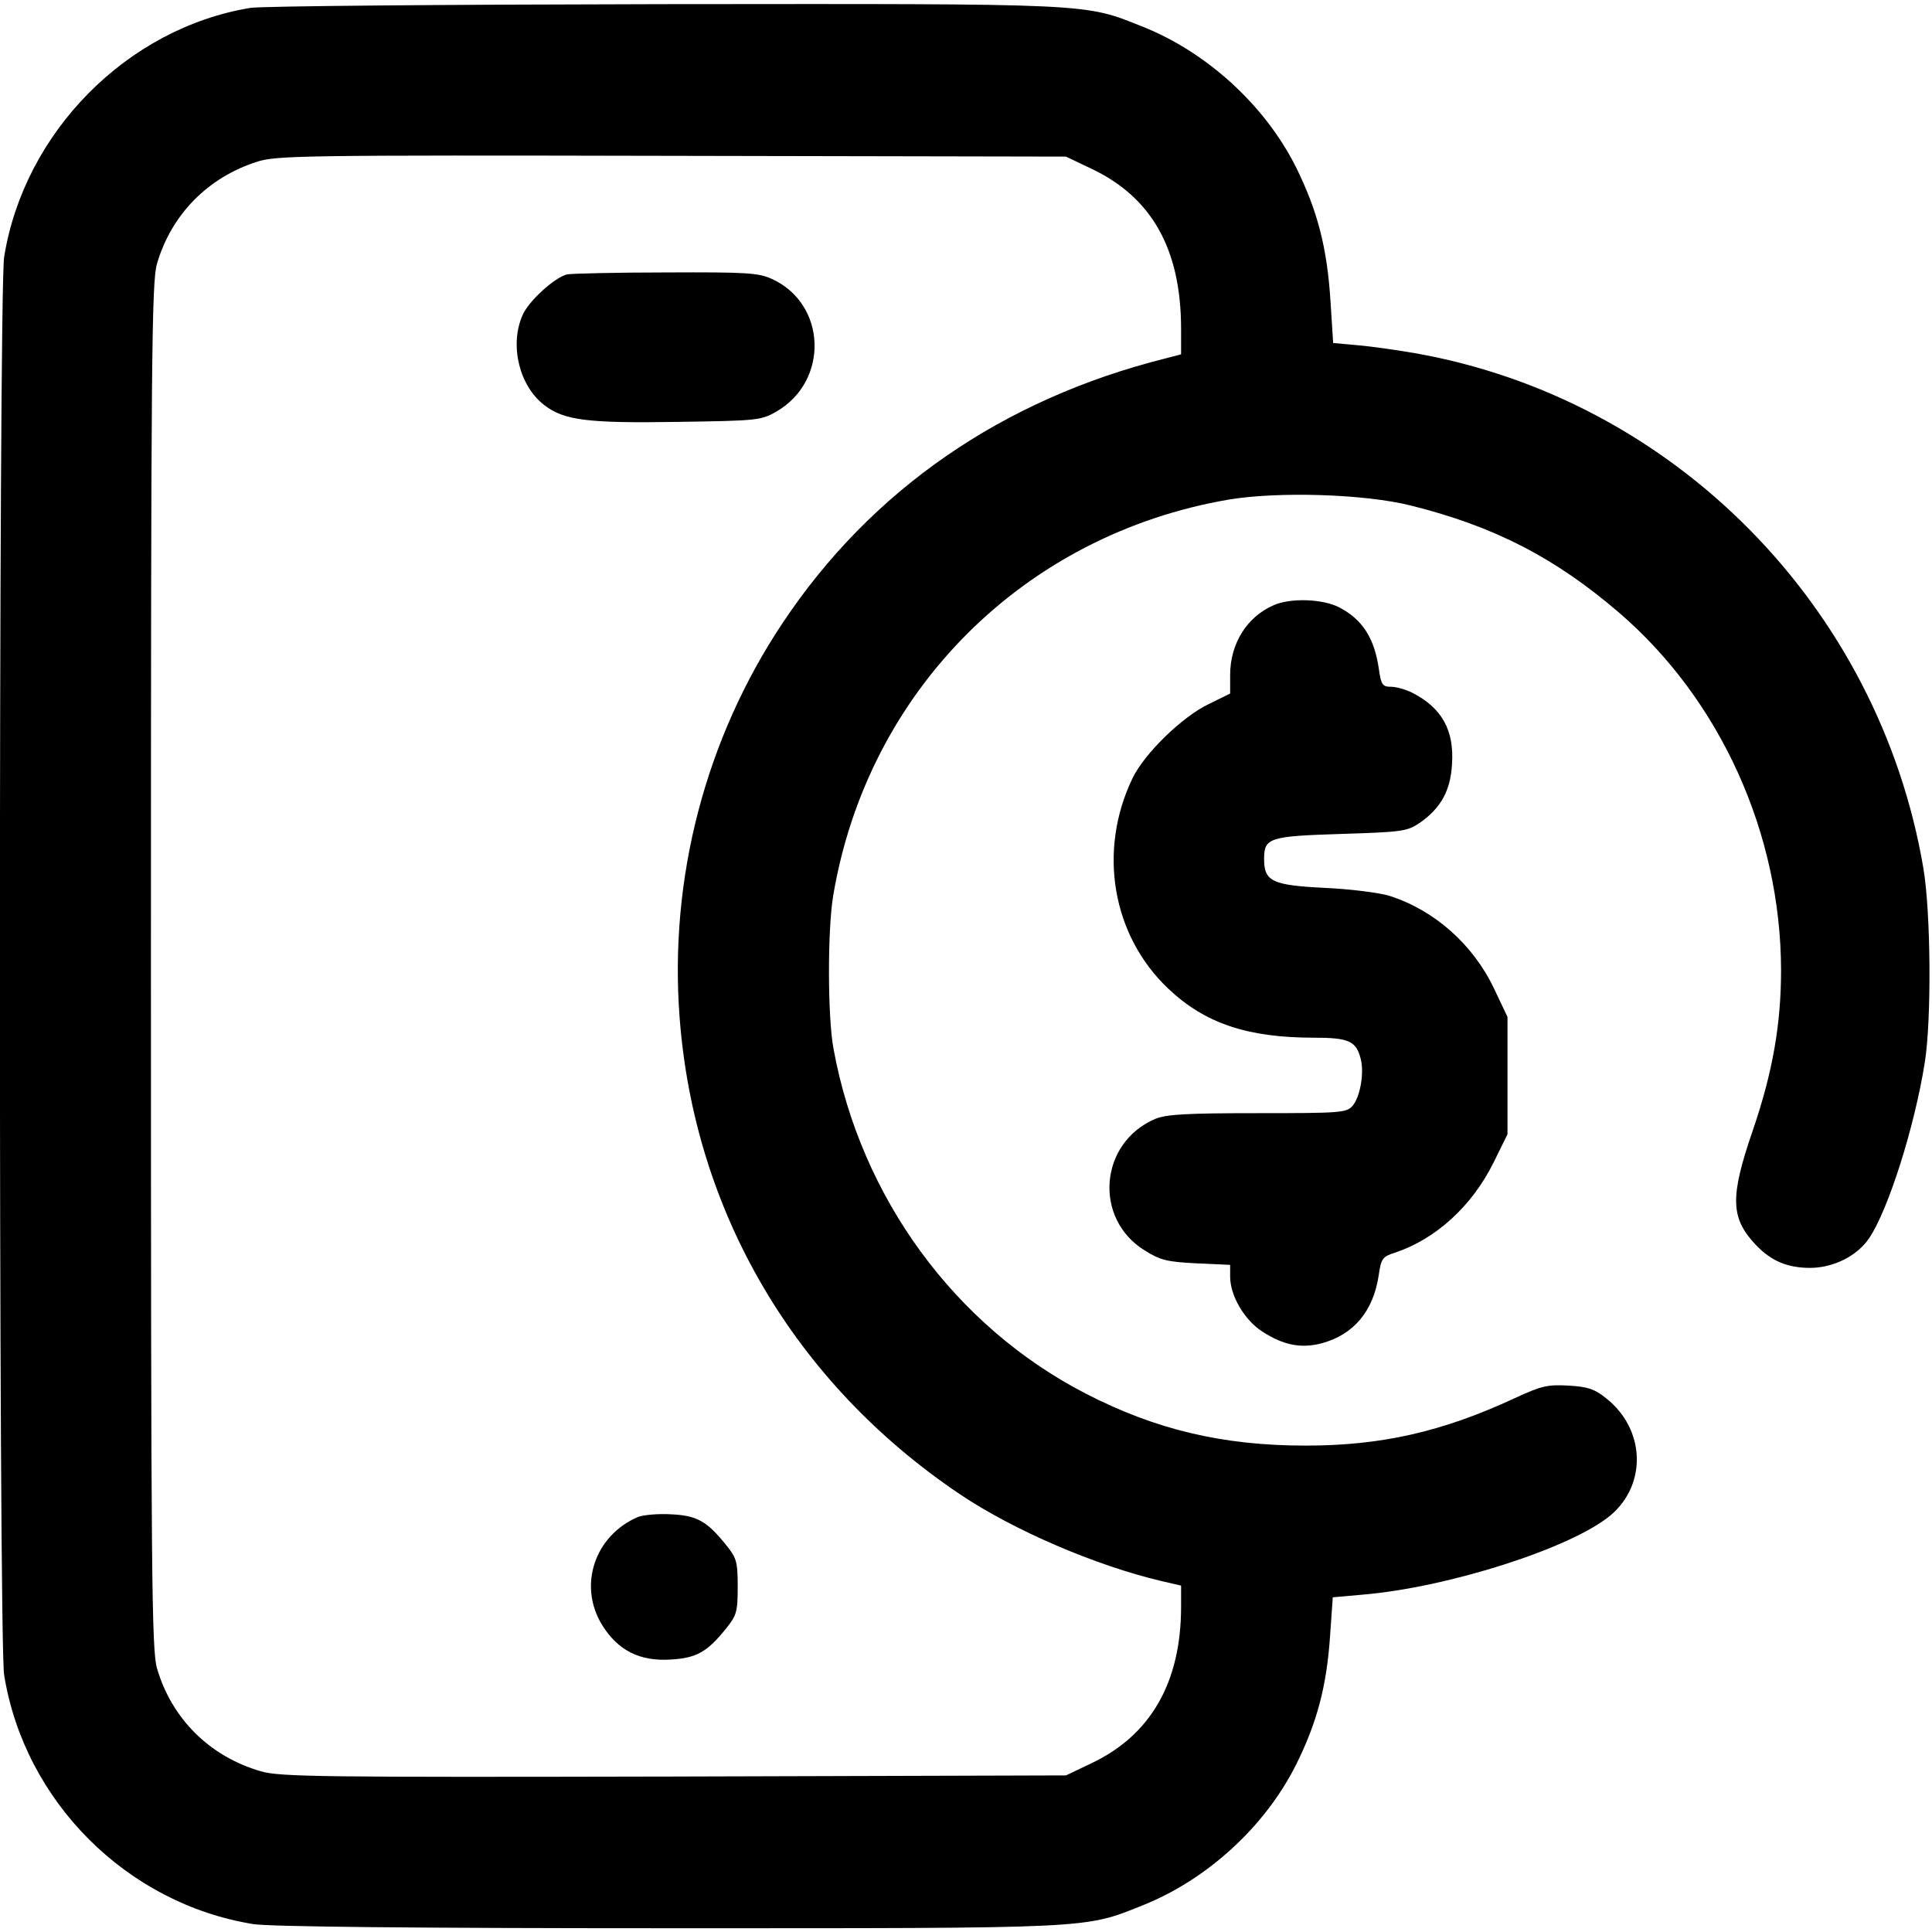
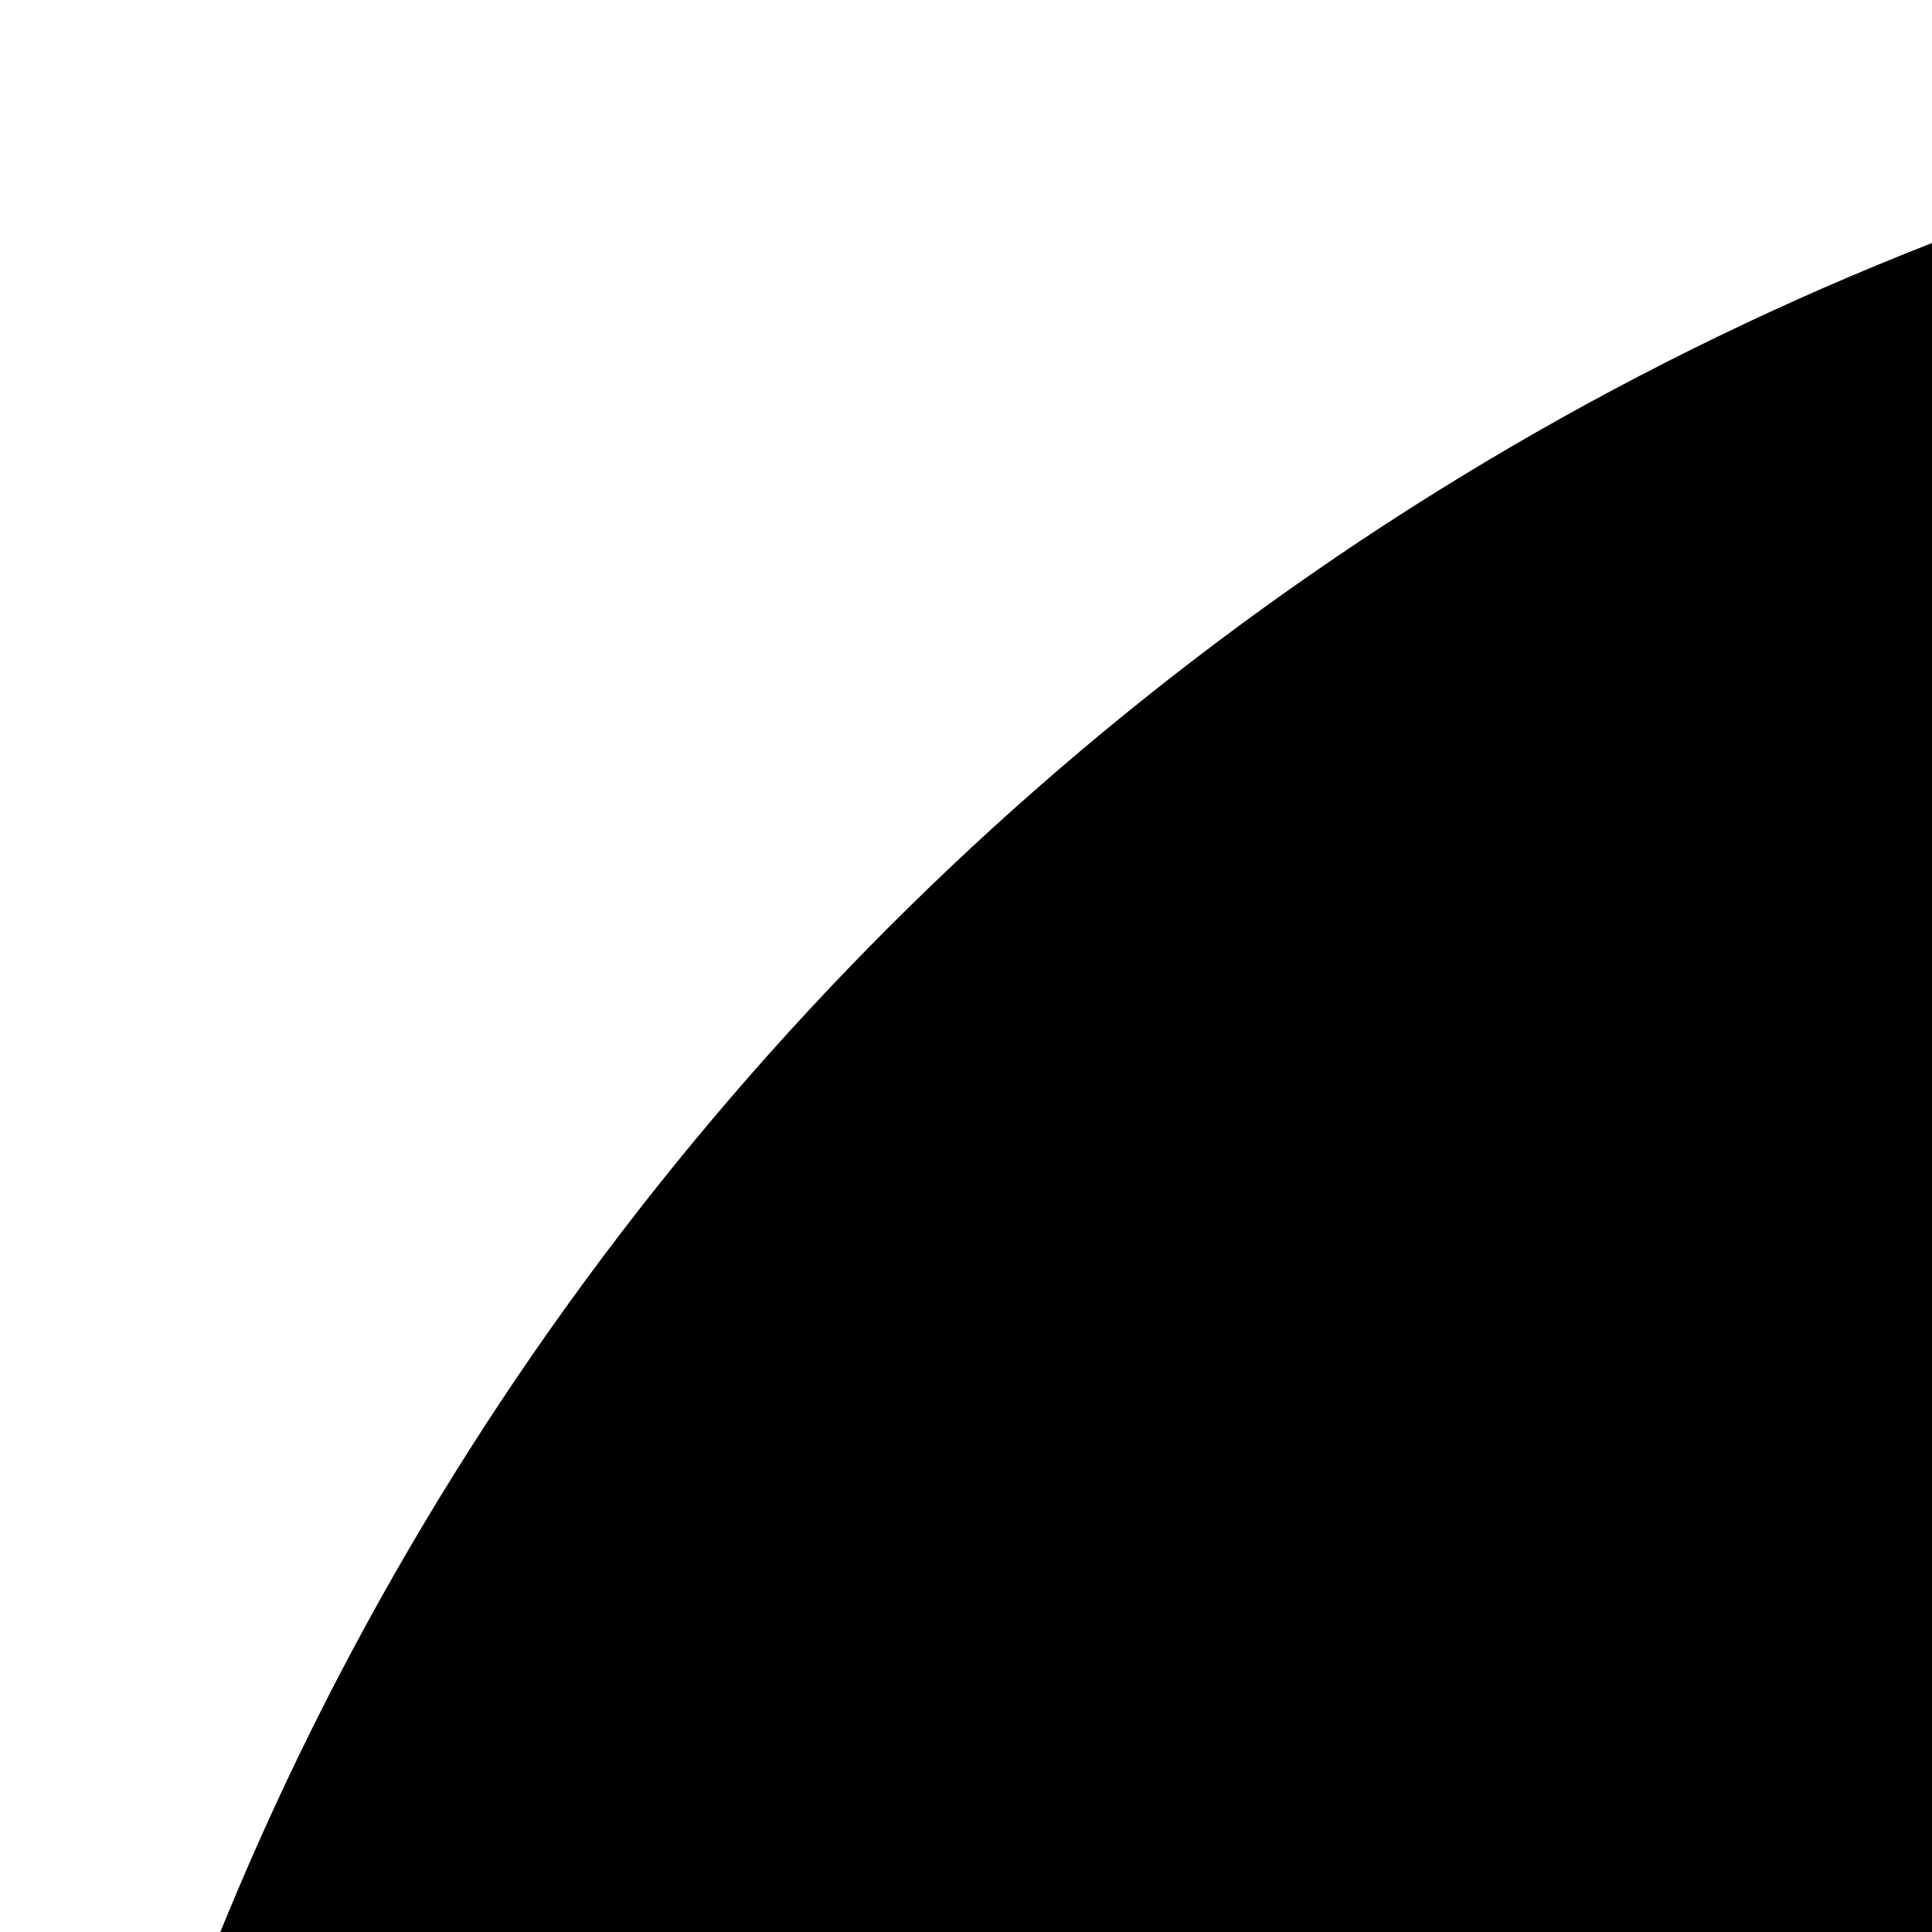
- <svg xmlns="http://www.w3.org/2000/svg" version="1.0" width="1em" height="1em" fill="currentColor" viewBox="0 0 512 512" preserveAspectRatio="xMidYMid meet">
-   <g transform="translate(0,512) scale(0.1,-0.1)" stroke="none">
+ <svg xmlns="http://www.w3.org/2000/svg" version="1.1" id="PayPhone" width="1em" height="1em" fill="currentColor" viewBox="0 0 512 512">
+   <g>
    <path d="M663 5099 c-327 -54 -599 -330 -652 -660 -15 -89 -15 -3669 0 -3758 54 -335 325 -606 660 -660 41 -7 431 -11 1097 -11 1135 0 1104 -2 1261 61 170 68 323 208 405 371 56 112 82 209 91 345 l7 100 79 7 c227 19 555 124 658 211 96 82 91 227 -12 309 -31 25 -49 31 -100 34 -55 3 -71 0 -142 -33 -194 -90 -355 -126 -555 -126 -219 0 -397 42 -583 138 -347 179 -596 520 -668 913 -16 85 -16 316 -1 406 91 543 505 957 1048 1050 131 22 362 15 484 -16 220 -55 381 -138 550 -283 269 -231 429 -585 430 -947 0 -144 -22 -271 -75 -426 -61 -177 -59 -232 8 -303 41 -43 84 -61 144 -61 61 0 124 31 156 78 51 75 121 296 148 467 18 114 16 398 -4 515 -118 693 -661 1243 -1347 1364 -47 8 -115 18 -151 21 l-66 6 -7 110 c-9 144 -35 242 -92 357 -82 163 -235 303 -405 371 -158 63 -124 61 -1271 60 -574 -1 -1067 -5 -1095 -10z m2229 -426 c161 -76 238 -214 238 -425 l0 -67 -42 -11 c-431 -108 -779 -348 -1014 -701 -204 -306 -301 -676 -273 -1045 39 -517 306 -970 743 -1264 143 -96 360 -189 534 -230 l52 -12 0 -56 c0 -201 -81 -341 -238 -415 l-67 -32 -1039 -3 c-934 -2 -1045 -1 -1095 14 -135 39 -236 139 -275 273 -14 49 -16 237 -16 1861 0 1624 2 1812 16 1861 38 130 134 228 264 270 51 17 122 18 1100 16 l1045 -2 67 -32z" />
    <path d="M1504 4393 c-32 -6 -105 -72 -120 -110 -34 -80 -7 -187 59 -237 52 -40 115 -48 355 -44 208 3 219 4 259 27 141 81 134 286 -12 352 -35 16 -67 18 -280 17 -132 0 -250 -3 -261 -5z" />
    <path d="M1691 1100 c-115 -49 -160 -182 -95 -287 42 -67 99 -96 181 -91 69 4 97 20 147 82 28 35 31 44 31 111 0 67 -3 76 -31 111 -51 63 -77 78 -147 81 -34 2 -73 -2 -86 -7z" />
    <path d="M3375 3516 c-71 -31 -115 -102 -115 -185 l0 -49 -57 -28 c-71 -34 -171 -132 -202 -197 -92 -192 -54 -416 95 -557 97 -92 210 -130 386 -130 93 0 112 -9 124 -56 10 -38 -2 -103 -22 -125 -16 -18 -33 -19 -251 -19 -188 0 -241 -3 -271 -15 -149 -63 -165 -265 -28 -349 41 -26 60 -30 137 -34 l89 -4 0 -31 c0 -51 38 -116 87 -147 55 -35 101 -44 155 -30 86 23 138 86 152 182 6 42 10 48 42 58 109 36 205 124 262 239 l37 75 0 155 0 156 -36 76 c-56 117 -158 207 -277 245 -26 8 -103 18 -171 21 -140 7 -161 17 -161 77 0 56 14 60 205 66 161 5 174 7 207 29 56 39 82 85 86 156 6 90 -27 149 -105 189 -18 9 -43 16 -57 16 -22 0 -26 5 -32 48 -12 82 -44 131 -106 163 -44 22 -128 25 -173 5z" />
  </g>
</svg>
